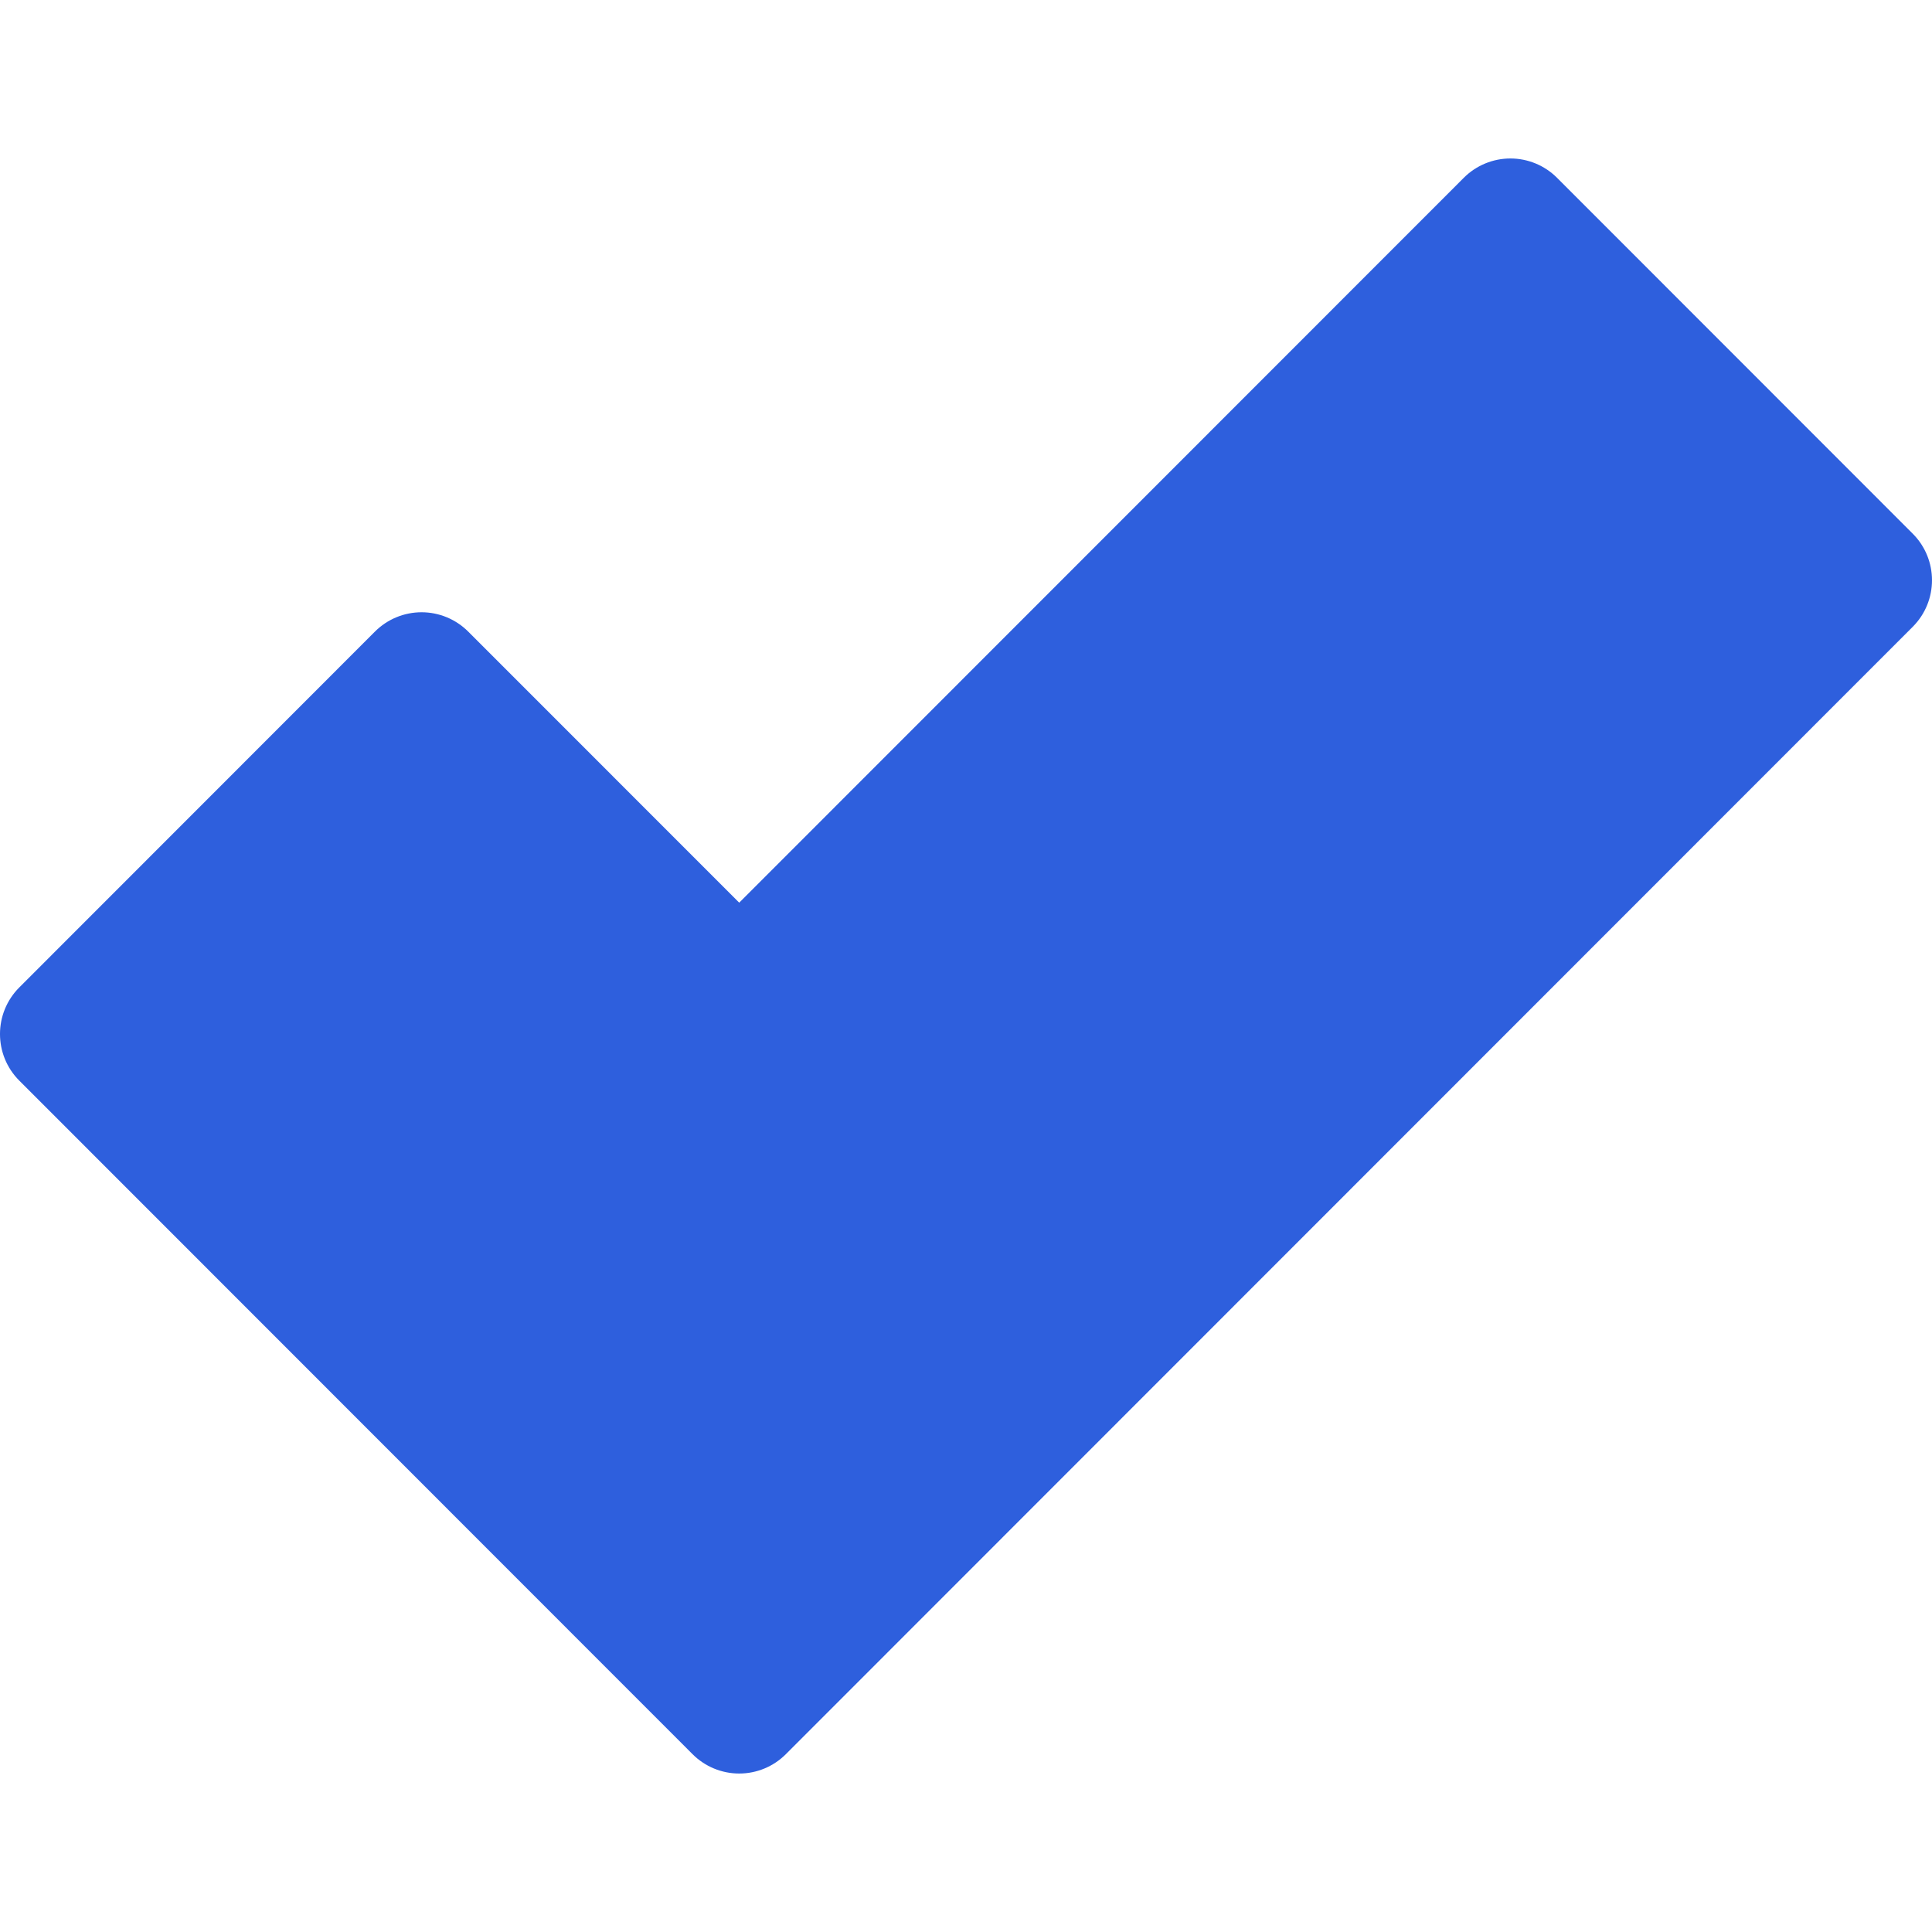
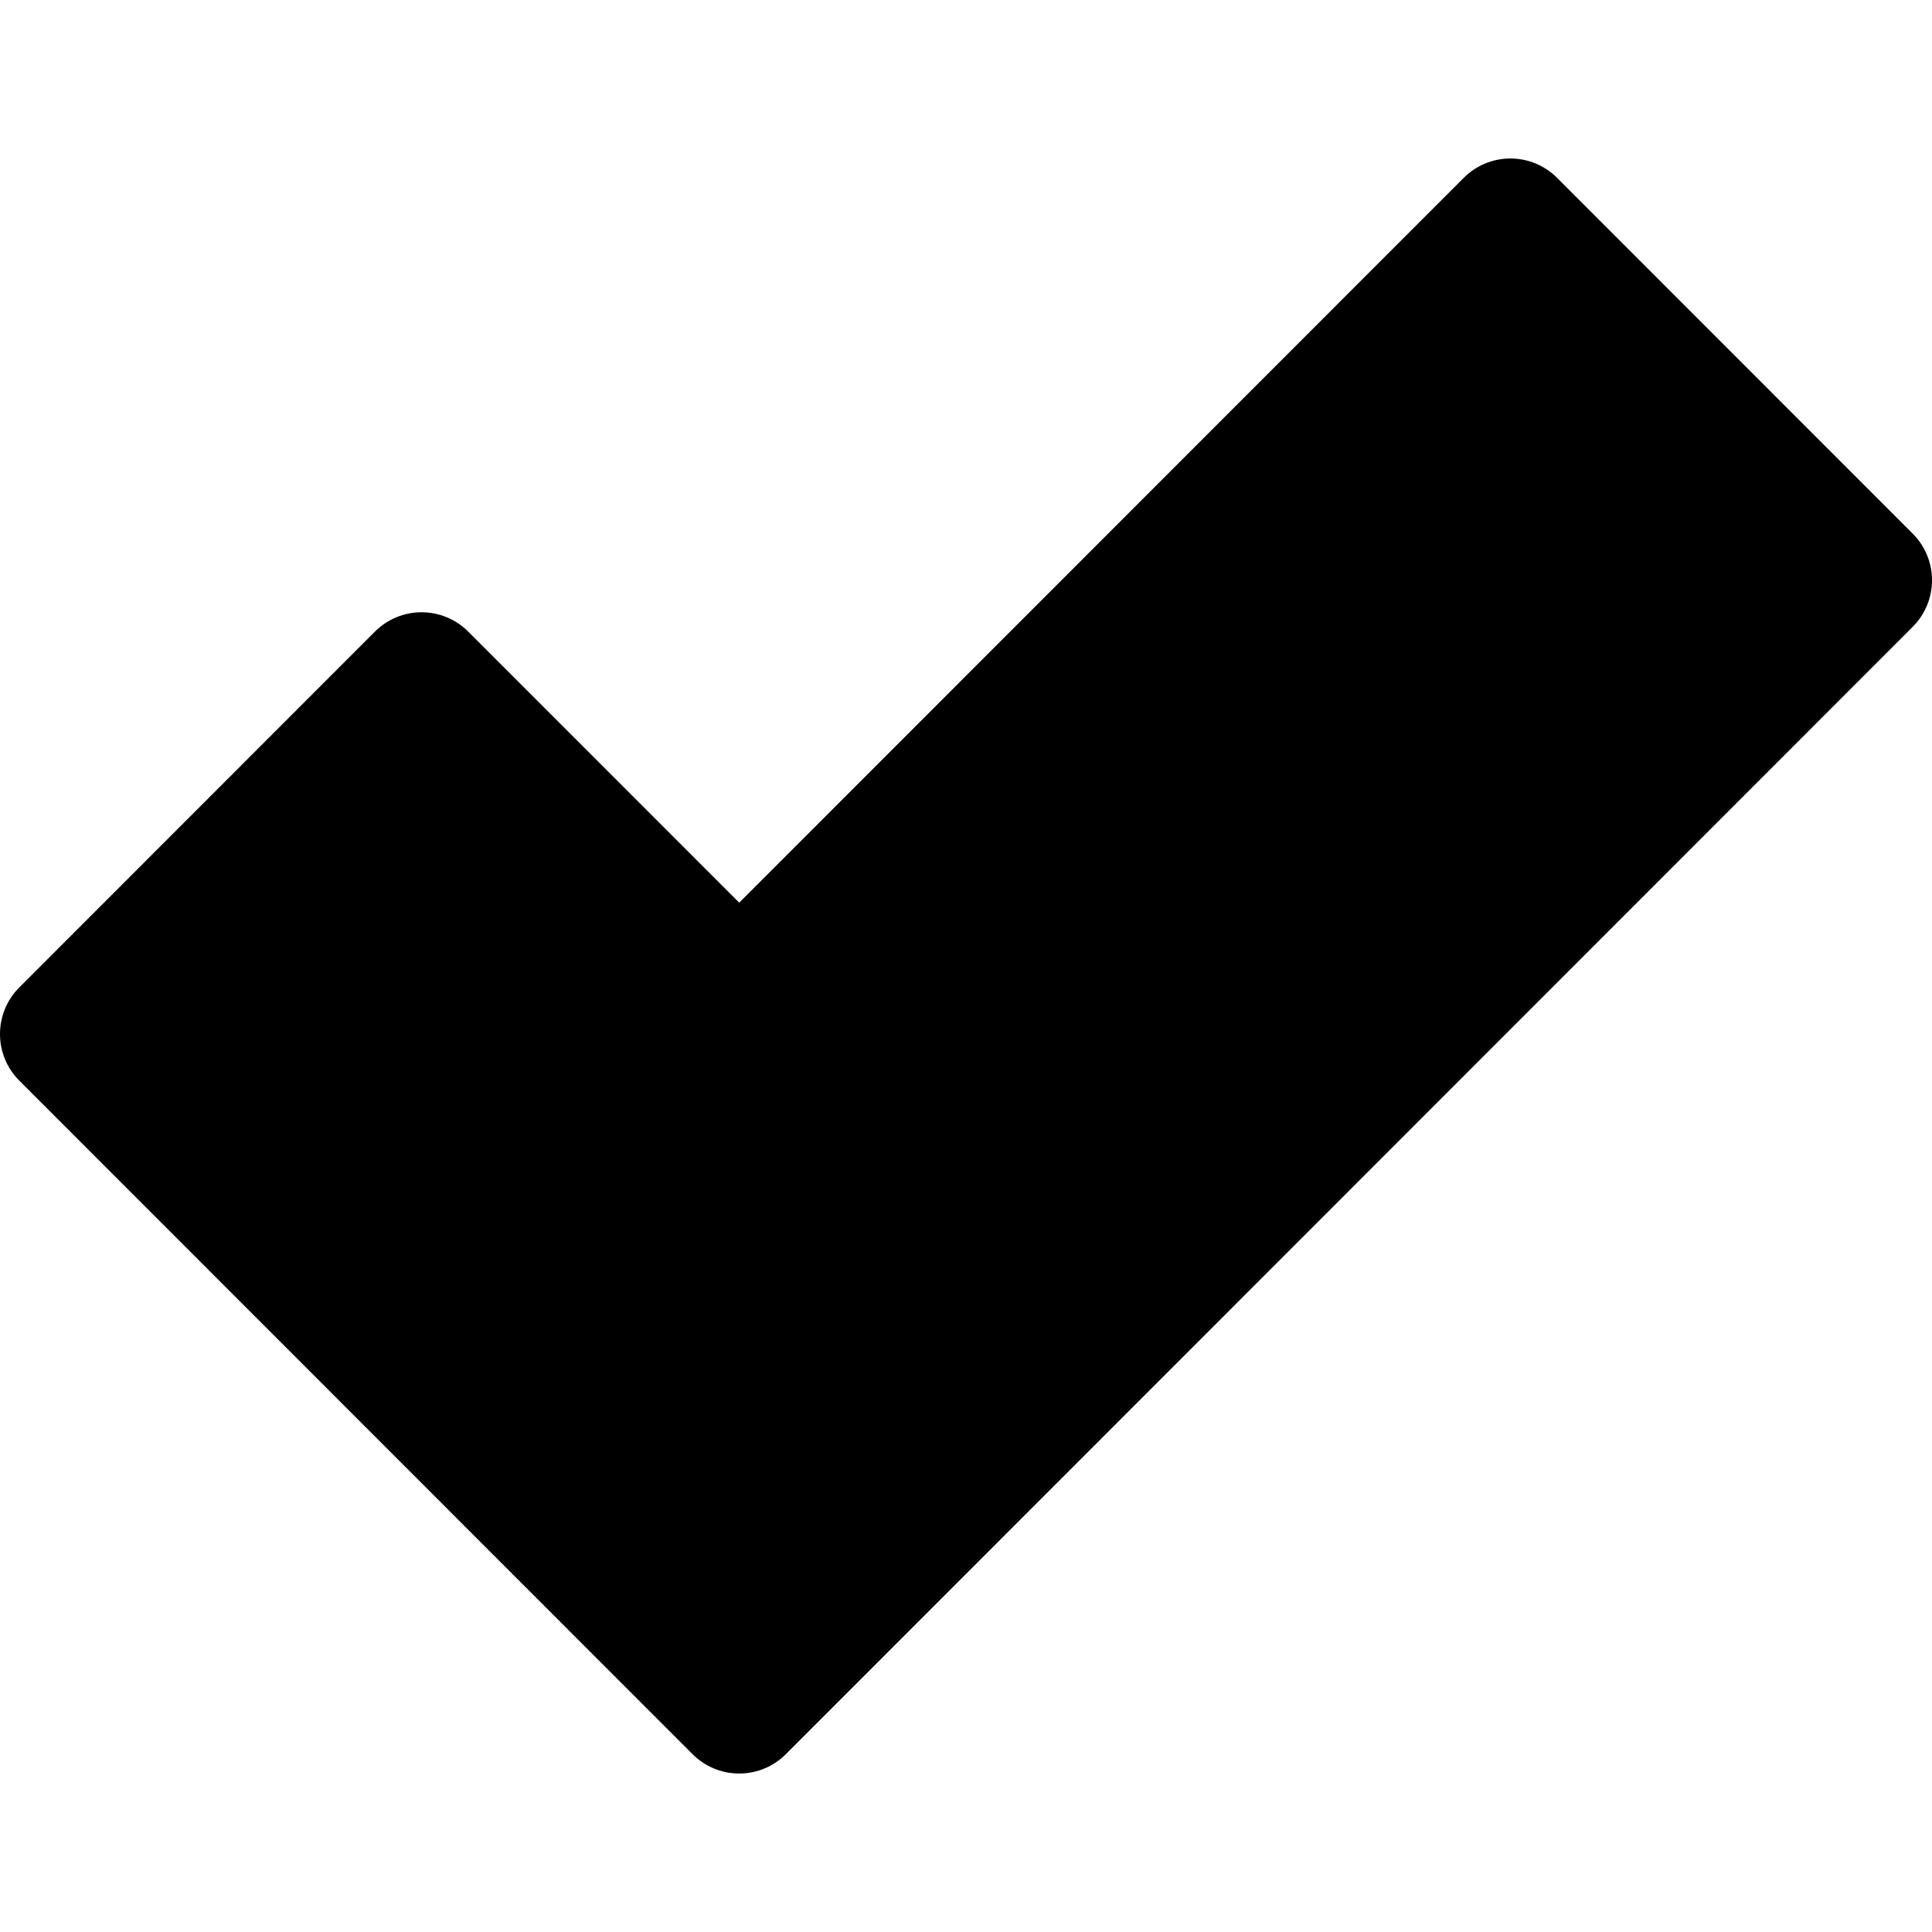
- <svg xmlns="http://www.w3.org/2000/svg" version="1.1" id="Capa_1" x="0px" y="0px" viewBox="0 0 297 297" style="enable-background:new 0 0 297 297;" xml:space="preserve" fill="#2e5fdd">
+ <svg xmlns="http://www.w3.org/2000/svg" version="1.1" id="Capa_1" x="0px" y="0px" viewBox="0 0 297 297" style="enable-background:new 0 0 297 297;" xml:space="preserve" fill="#000">
  <g>
    <path d="M294.033,82.033l-54.675-54.701c-1.899-1.901-4.479-2.97-7.167-2.97c-2.688,0-5.268,1.068-7.168,2.97L113.636,138.765   L71.975,97.09c-1.901-1.9-4.479-2.969-7.169-2.969c-2.688,0-5.267,1.069-7.167,2.97L2.966,151.794   c-3.955,3.958-3.955,10.372,0.001,14.329l103.501,103.545c1.9,1.902,4.478,2.97,7.168,2.97c2.689,0,5.267-1.067,7.167-2.97   L294.033,96.361C297.989,92.405,297.989,85.99,294.033,82.033z" />
  </g>
  <g>
</g>
  <g>
</g>
  <g>
</g>
  <g>
</g>
  <g>
</g>
  <g>
</g>
  <g>
</g>
  <g>
</g>
  <g>
</g>
  <g>
</g>
  <g>
</g>
  <g>
</g>
  <g>
</g>
  <g>
</g>
  <g>
</g>
</svg>
